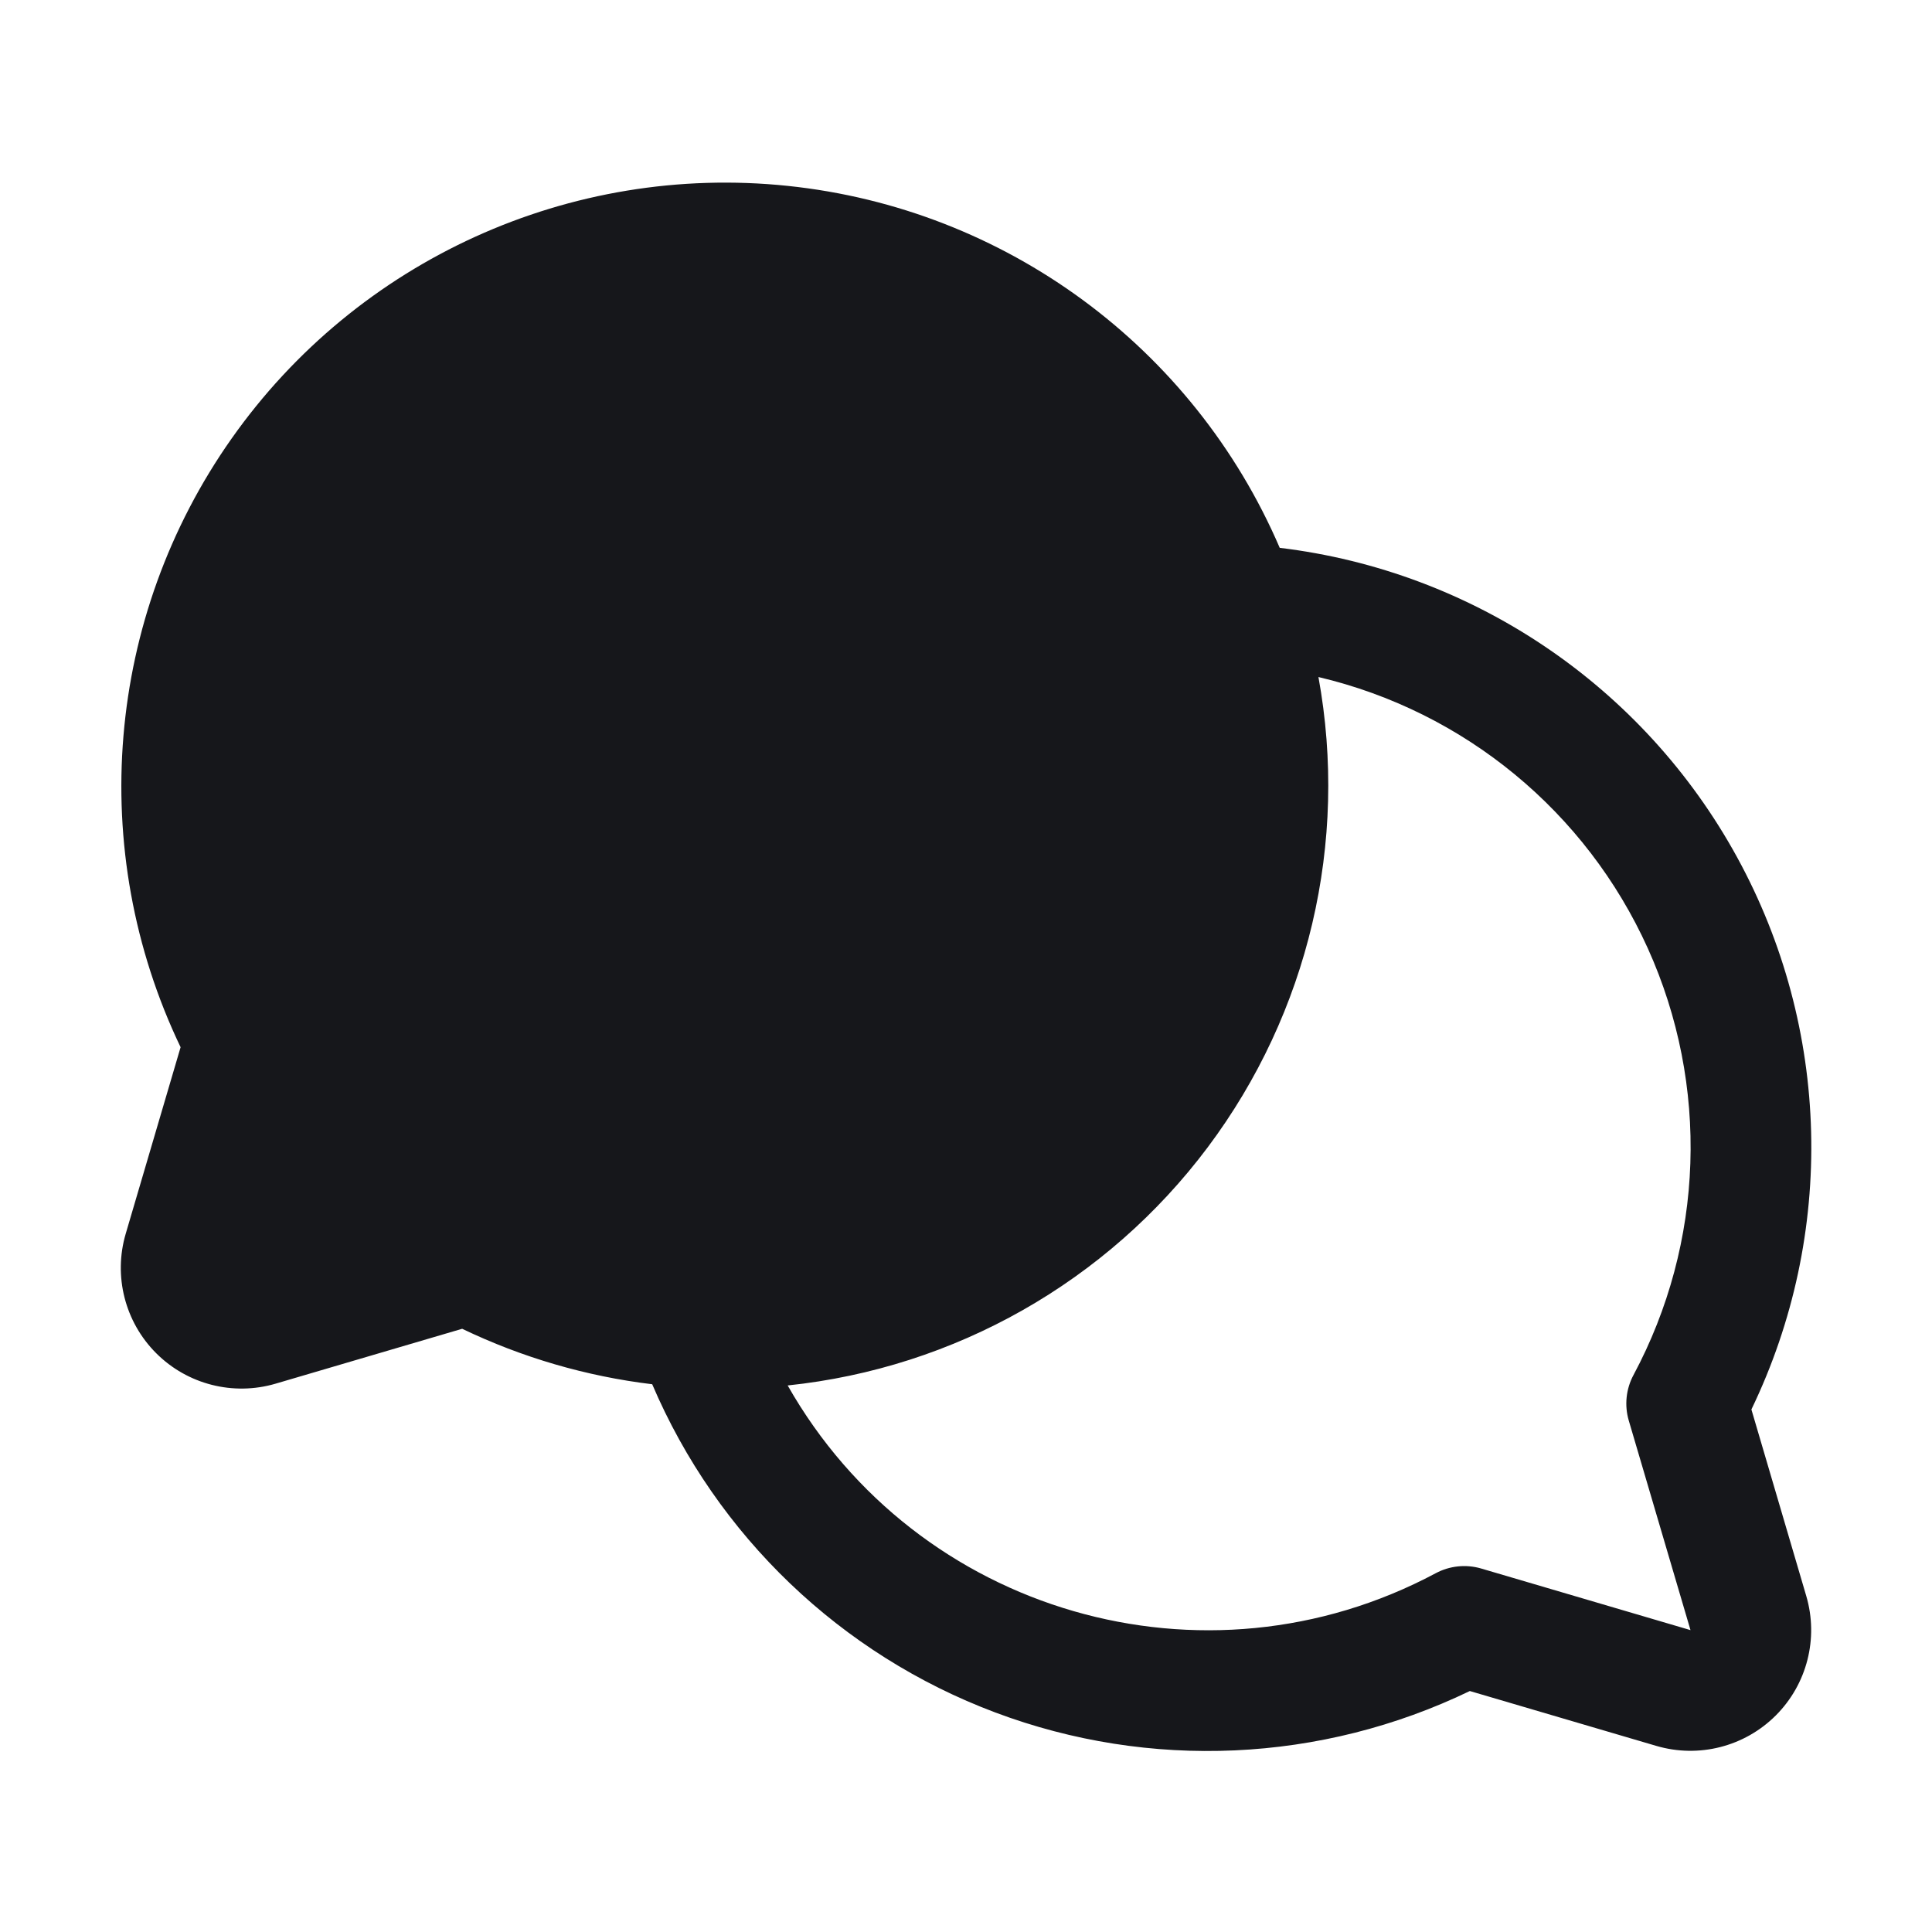
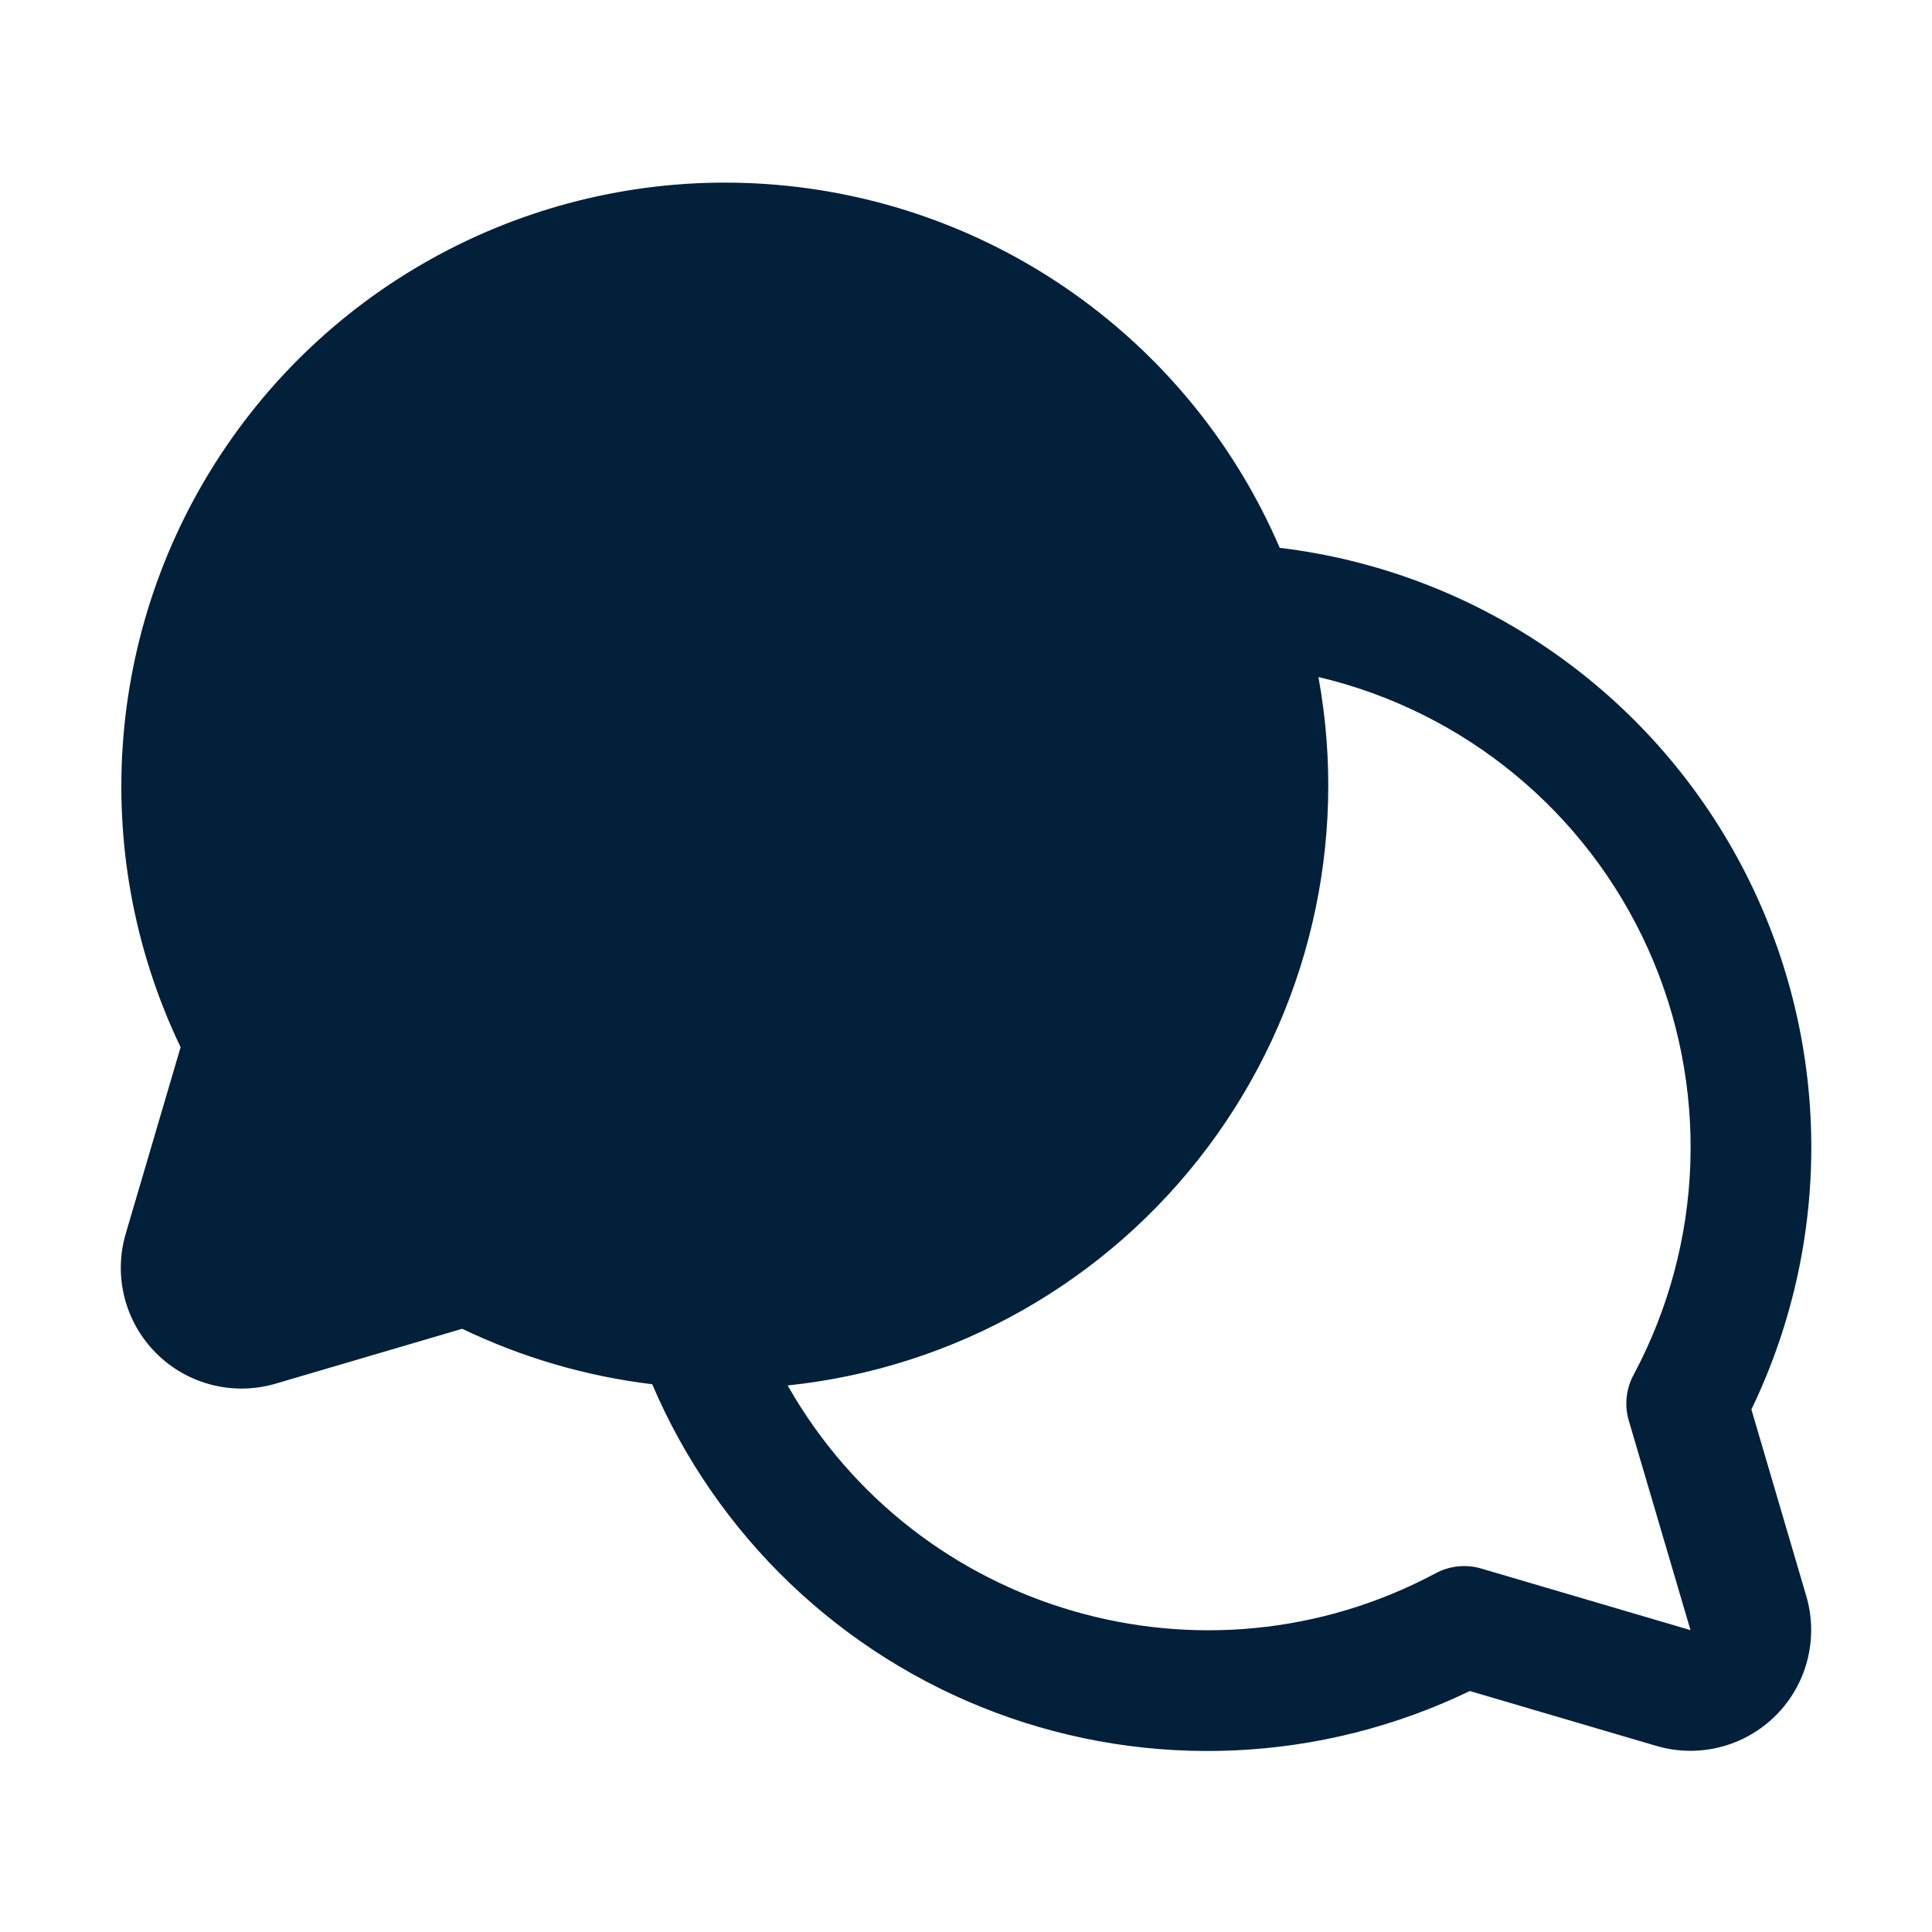
- <svg xmlns="http://www.w3.org/2000/svg" viewBox="0 0 256 256" width="24" height="24" fill="#16171B">
+ <svg xmlns="http://www.w3.org/2000/svg" viewBox="0 0 256 256" width="24" height="24" fill="#02203A">
  <path d="M232.07,186.76a80,80,0,0,0-62.5-114.17A80,80,0,1,0,23.93,138.76l-7.27,24.71a16,16,0,0,0,19.87,19.87l24.71-7.27a80.39,80.39,0,0,0,25.18,7.35,80,80,0,0,0,108.34,40.65l24.71,7.27a16,16,0,0,0,19.87-19.86Zm-16.25,1.47L224,216l-27.76-8.17a8,8,0,0,0-6,.63,64.05,64.05,0,0,1-85.87-24.88A79.93,79.93,0,0,0,174.7,89.71a64,64,0,0,1,41.75,92.48A8,8,0,0,0,215.82,188.23Z" />
</svg>
